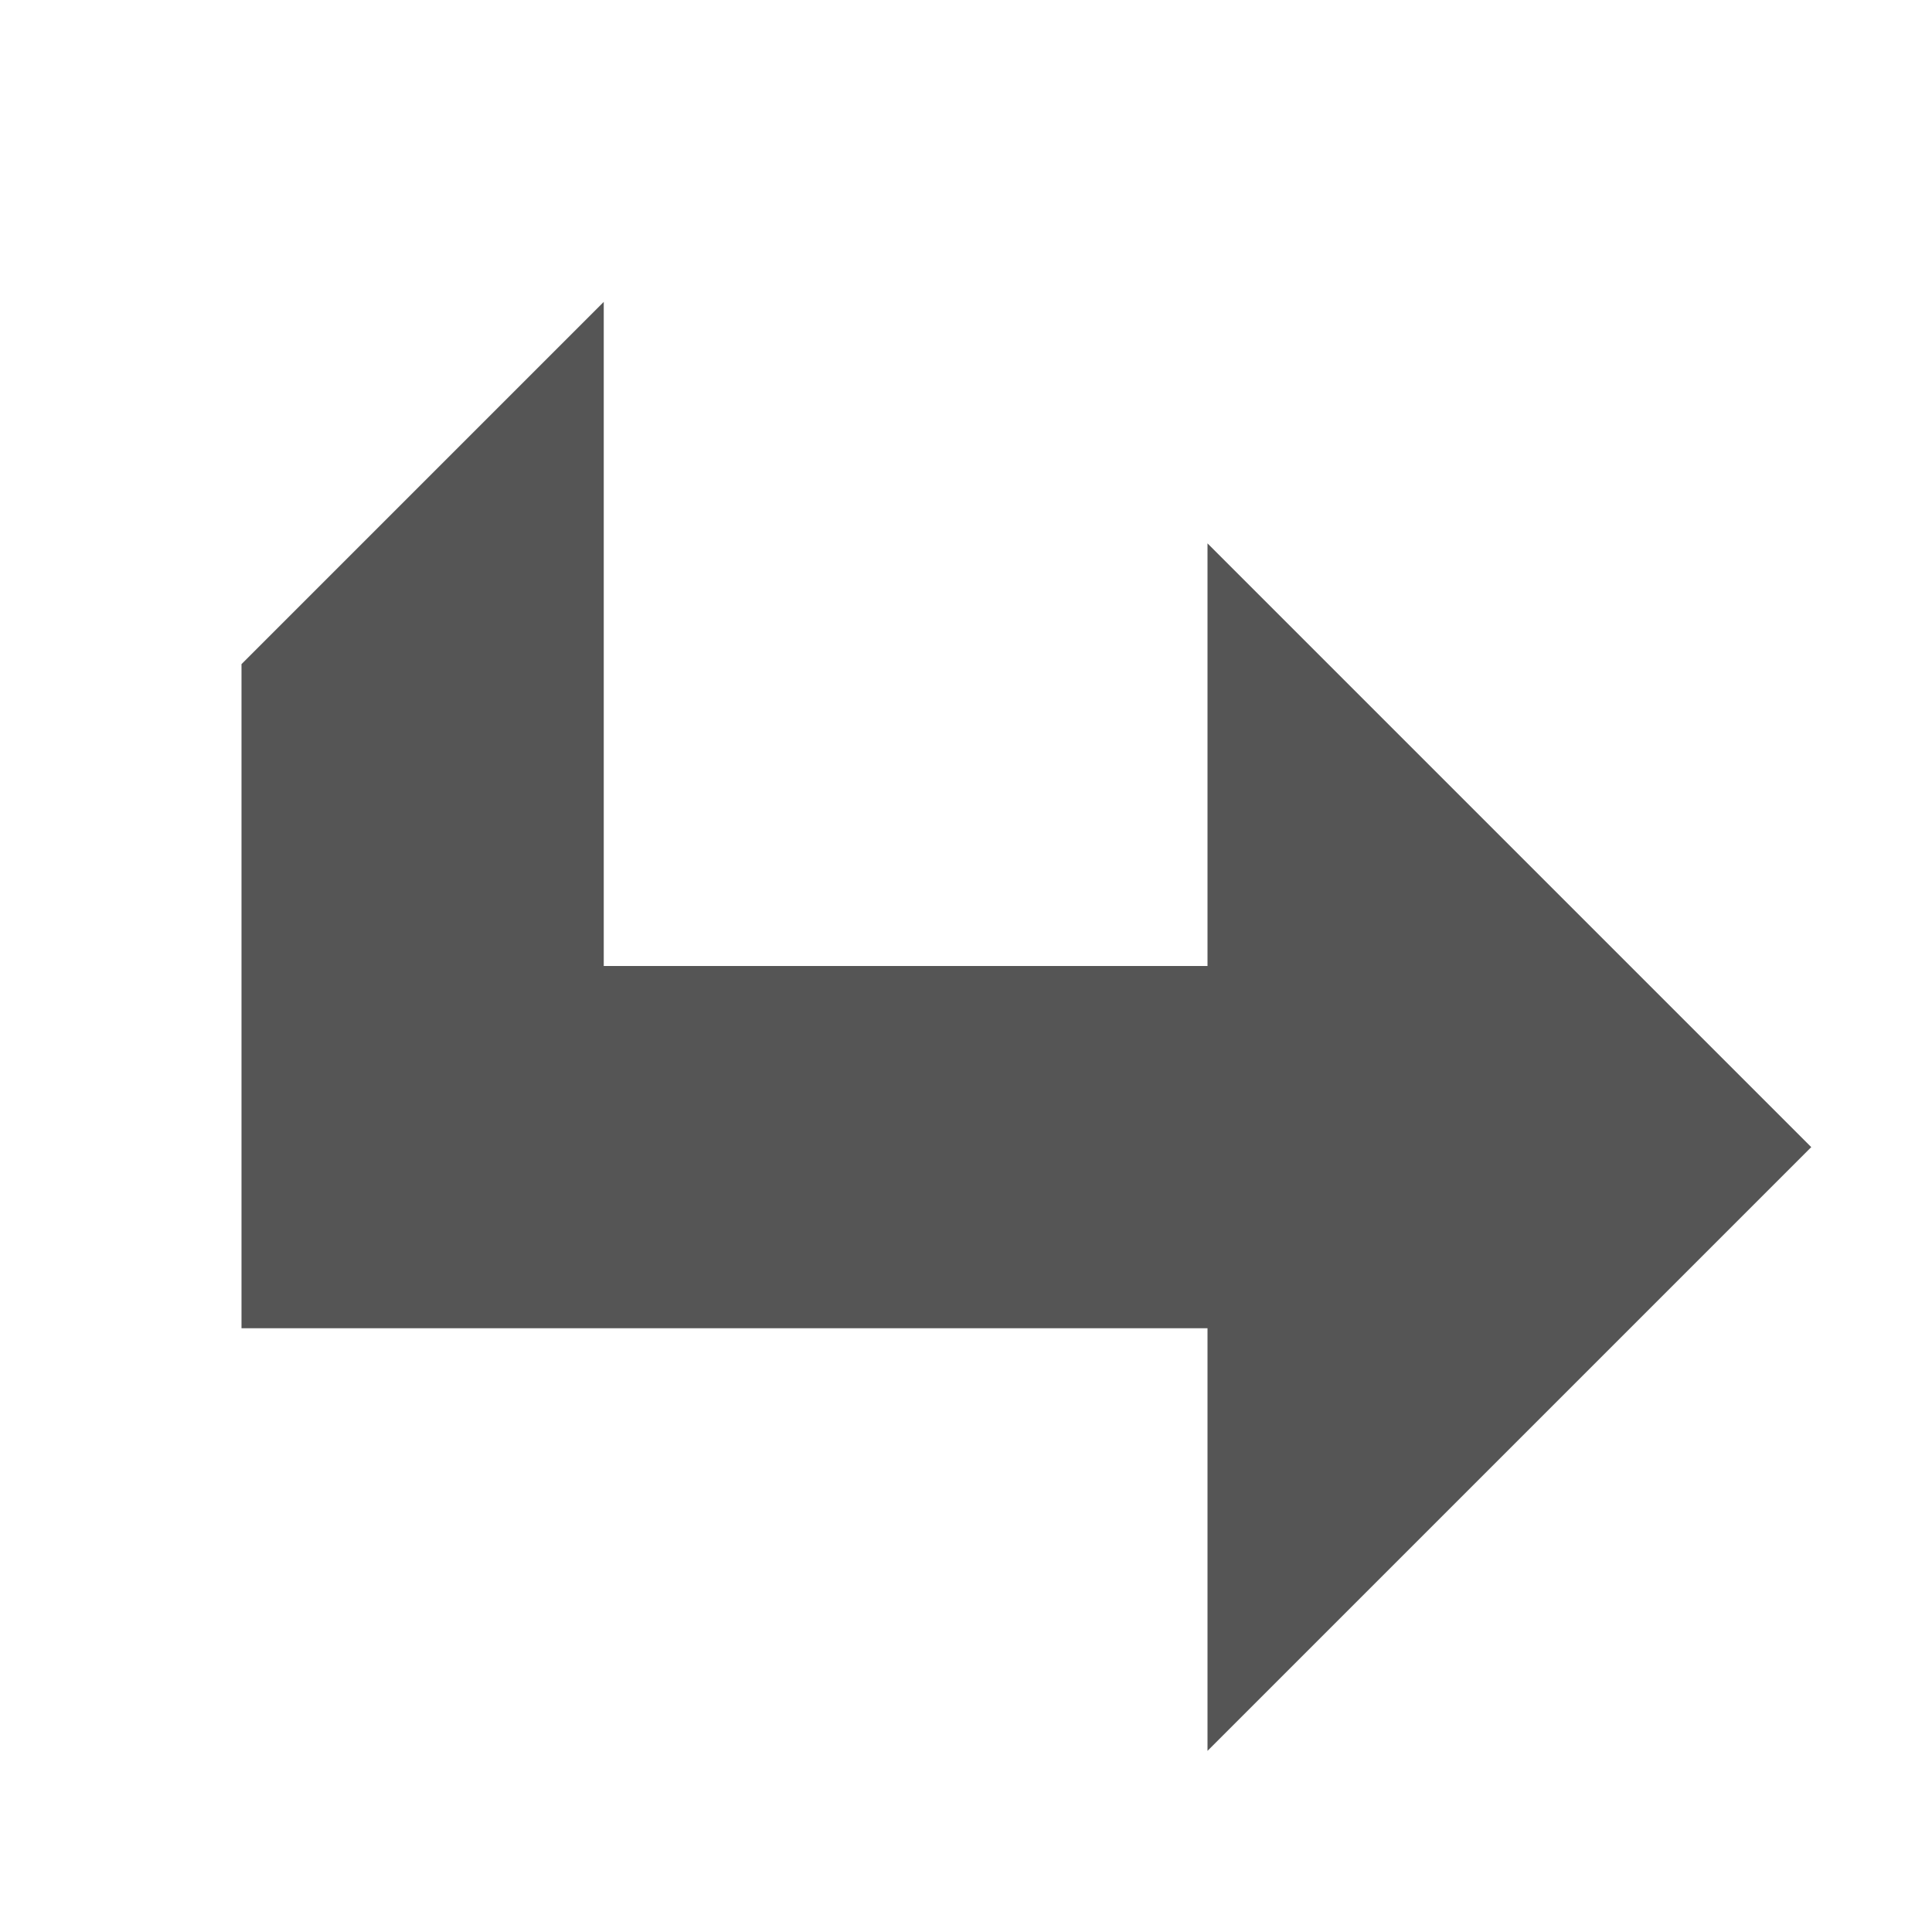
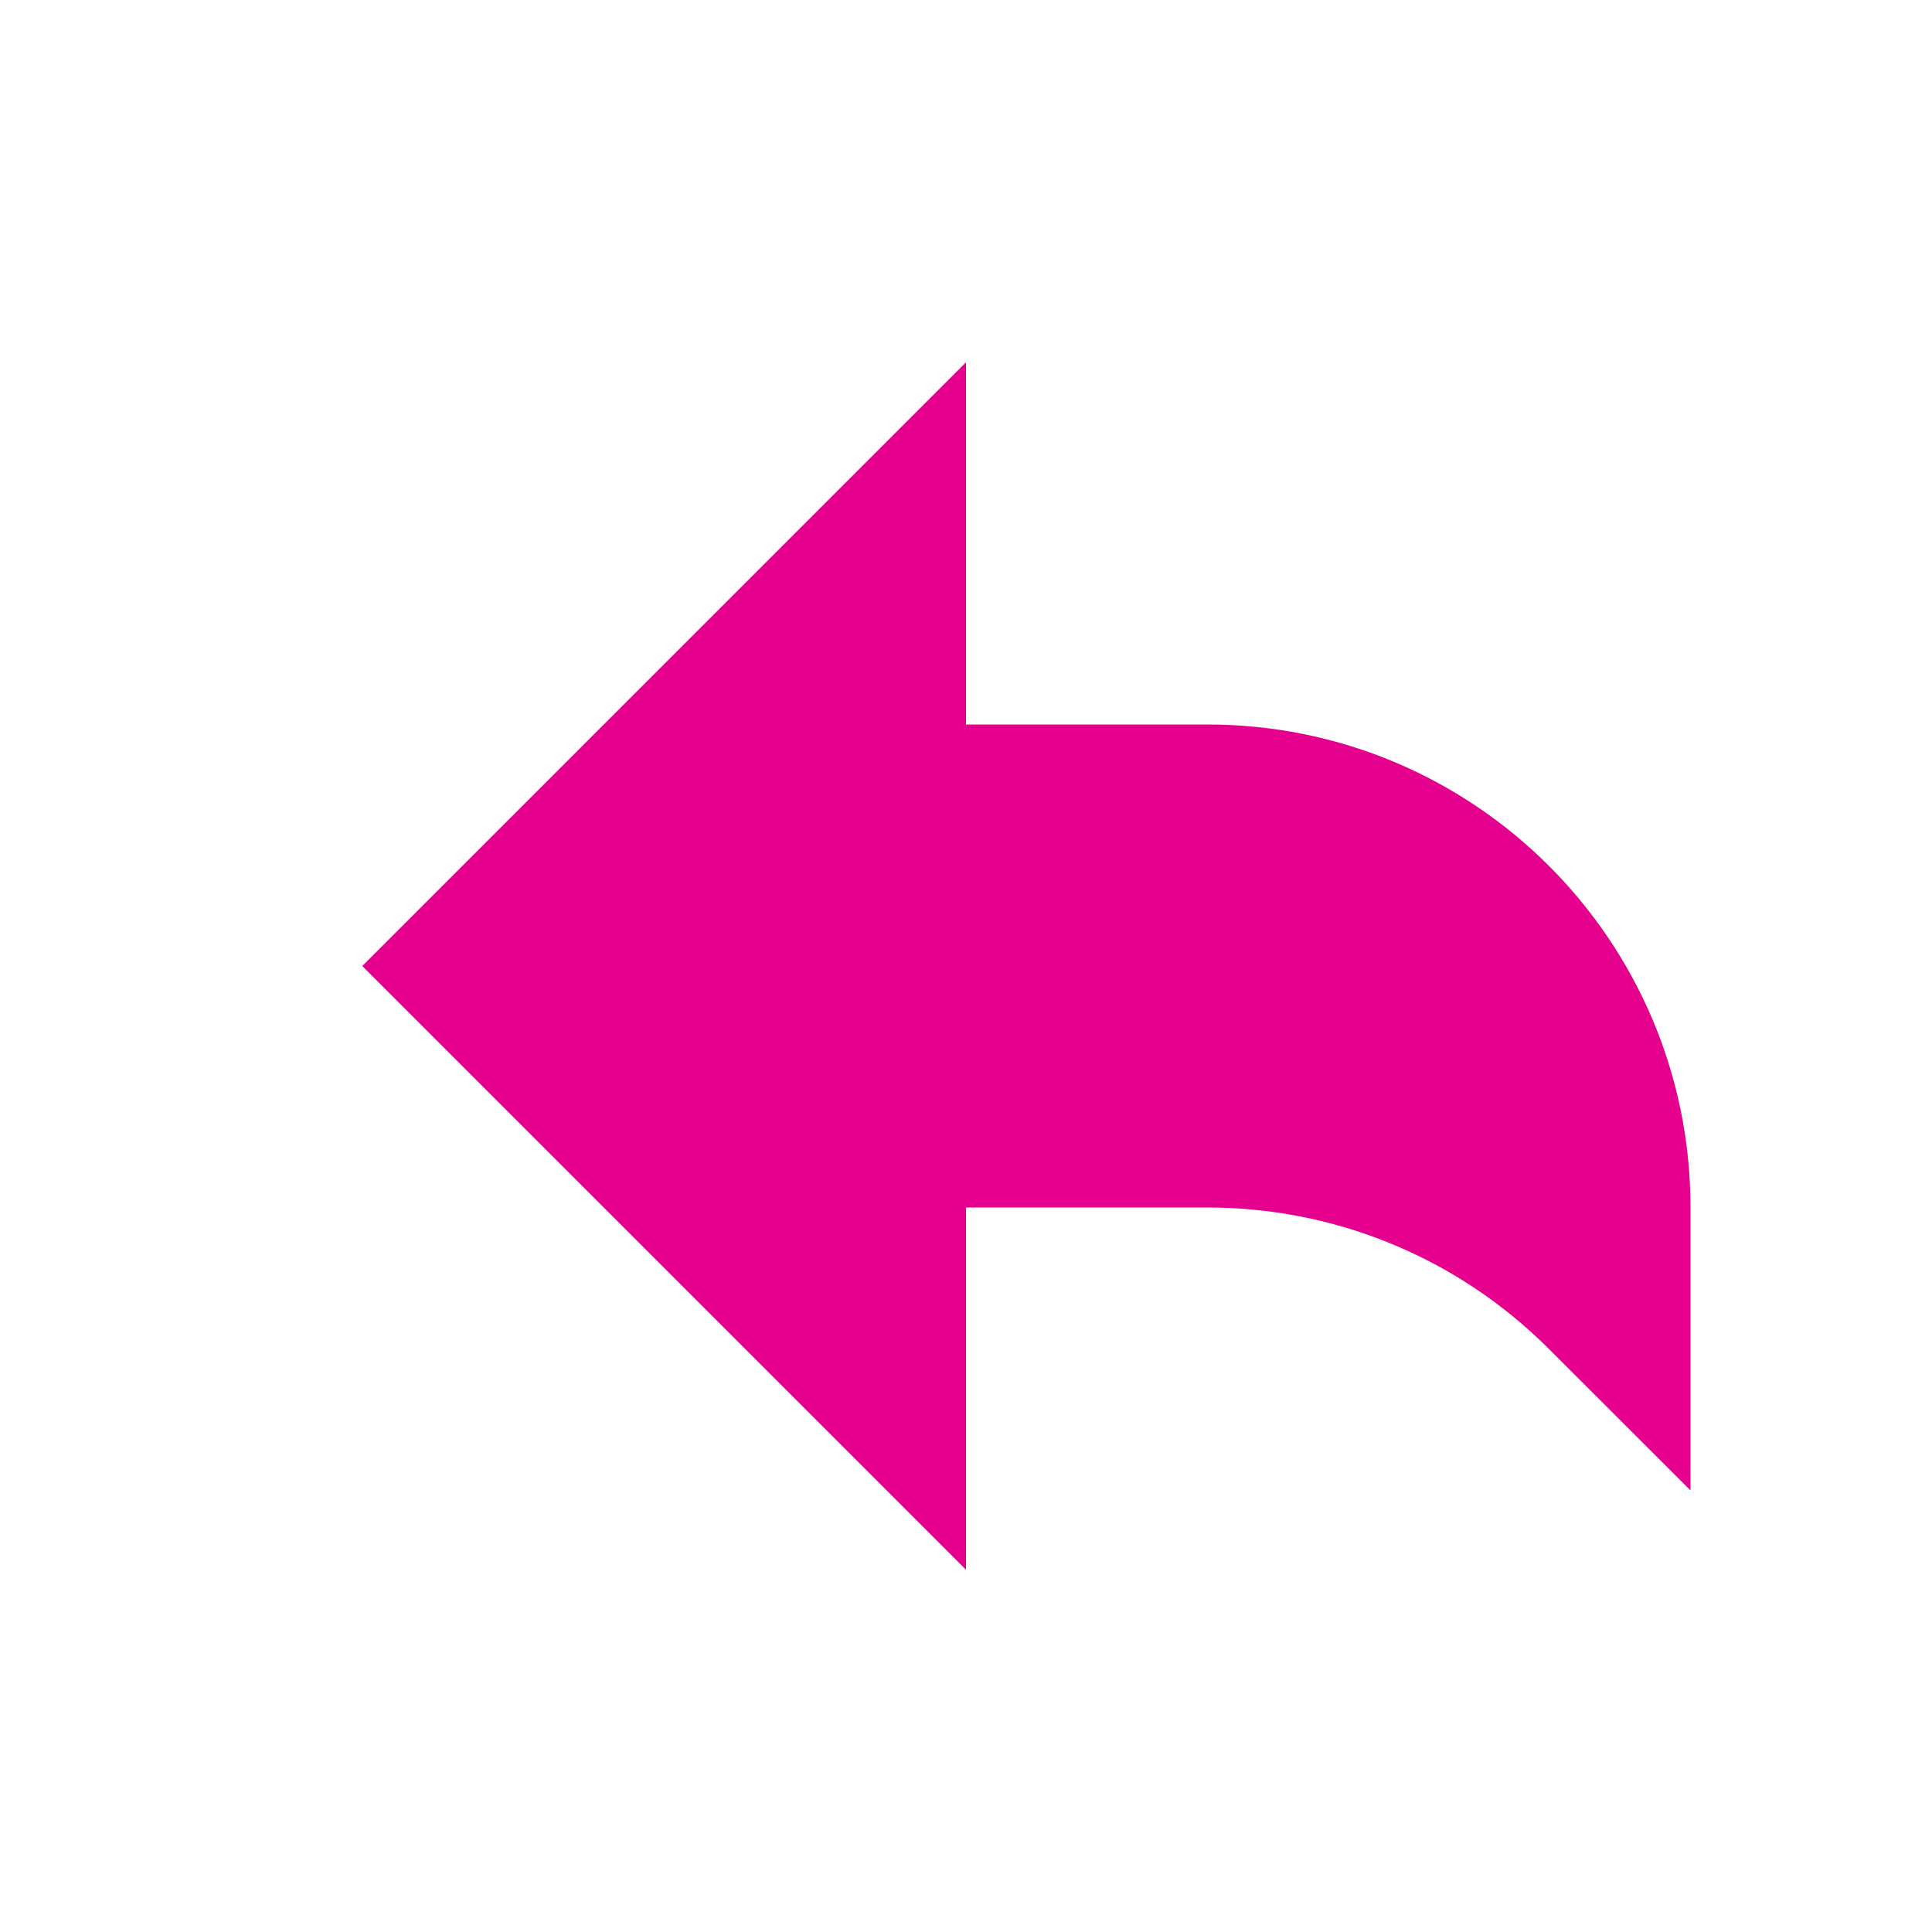
- <svg xmlns="http://www.w3.org/2000/svg" version="1.1" id="Layer_1" x="0px" y="0px" width="16px" height="16px" viewBox="0 0 16 16" style="enable-background:new 0 0 16 16;" xml:space="preserve">
-   <g id="Shape_1">
-     <g>
-       <polygon style="fill:#555555;" points="15,9.5 10,4.5 10,8 5,8 5,2.5 2,5.5 2,11 10,11 10,14.5   " />
-     </g>
-   </g>
+ <svg xmlns="http://www.w3.org/2000/svg" version="1.1" id="Layer_3" x="0px" y="0px" width="16px" height="16px" viewBox="0 0 16 16" style="enable-background:new 0 0 16 16;" xml:space="preserve">
+   <path style="fill:#E5008D;" d="M10,6H8V3L3,8l5,5v-3h2c1.023,0,2.047,0.391,2.828,1.172L14,12.343V10C14,7.791,12.209,6,10,6z" />
</svg>
